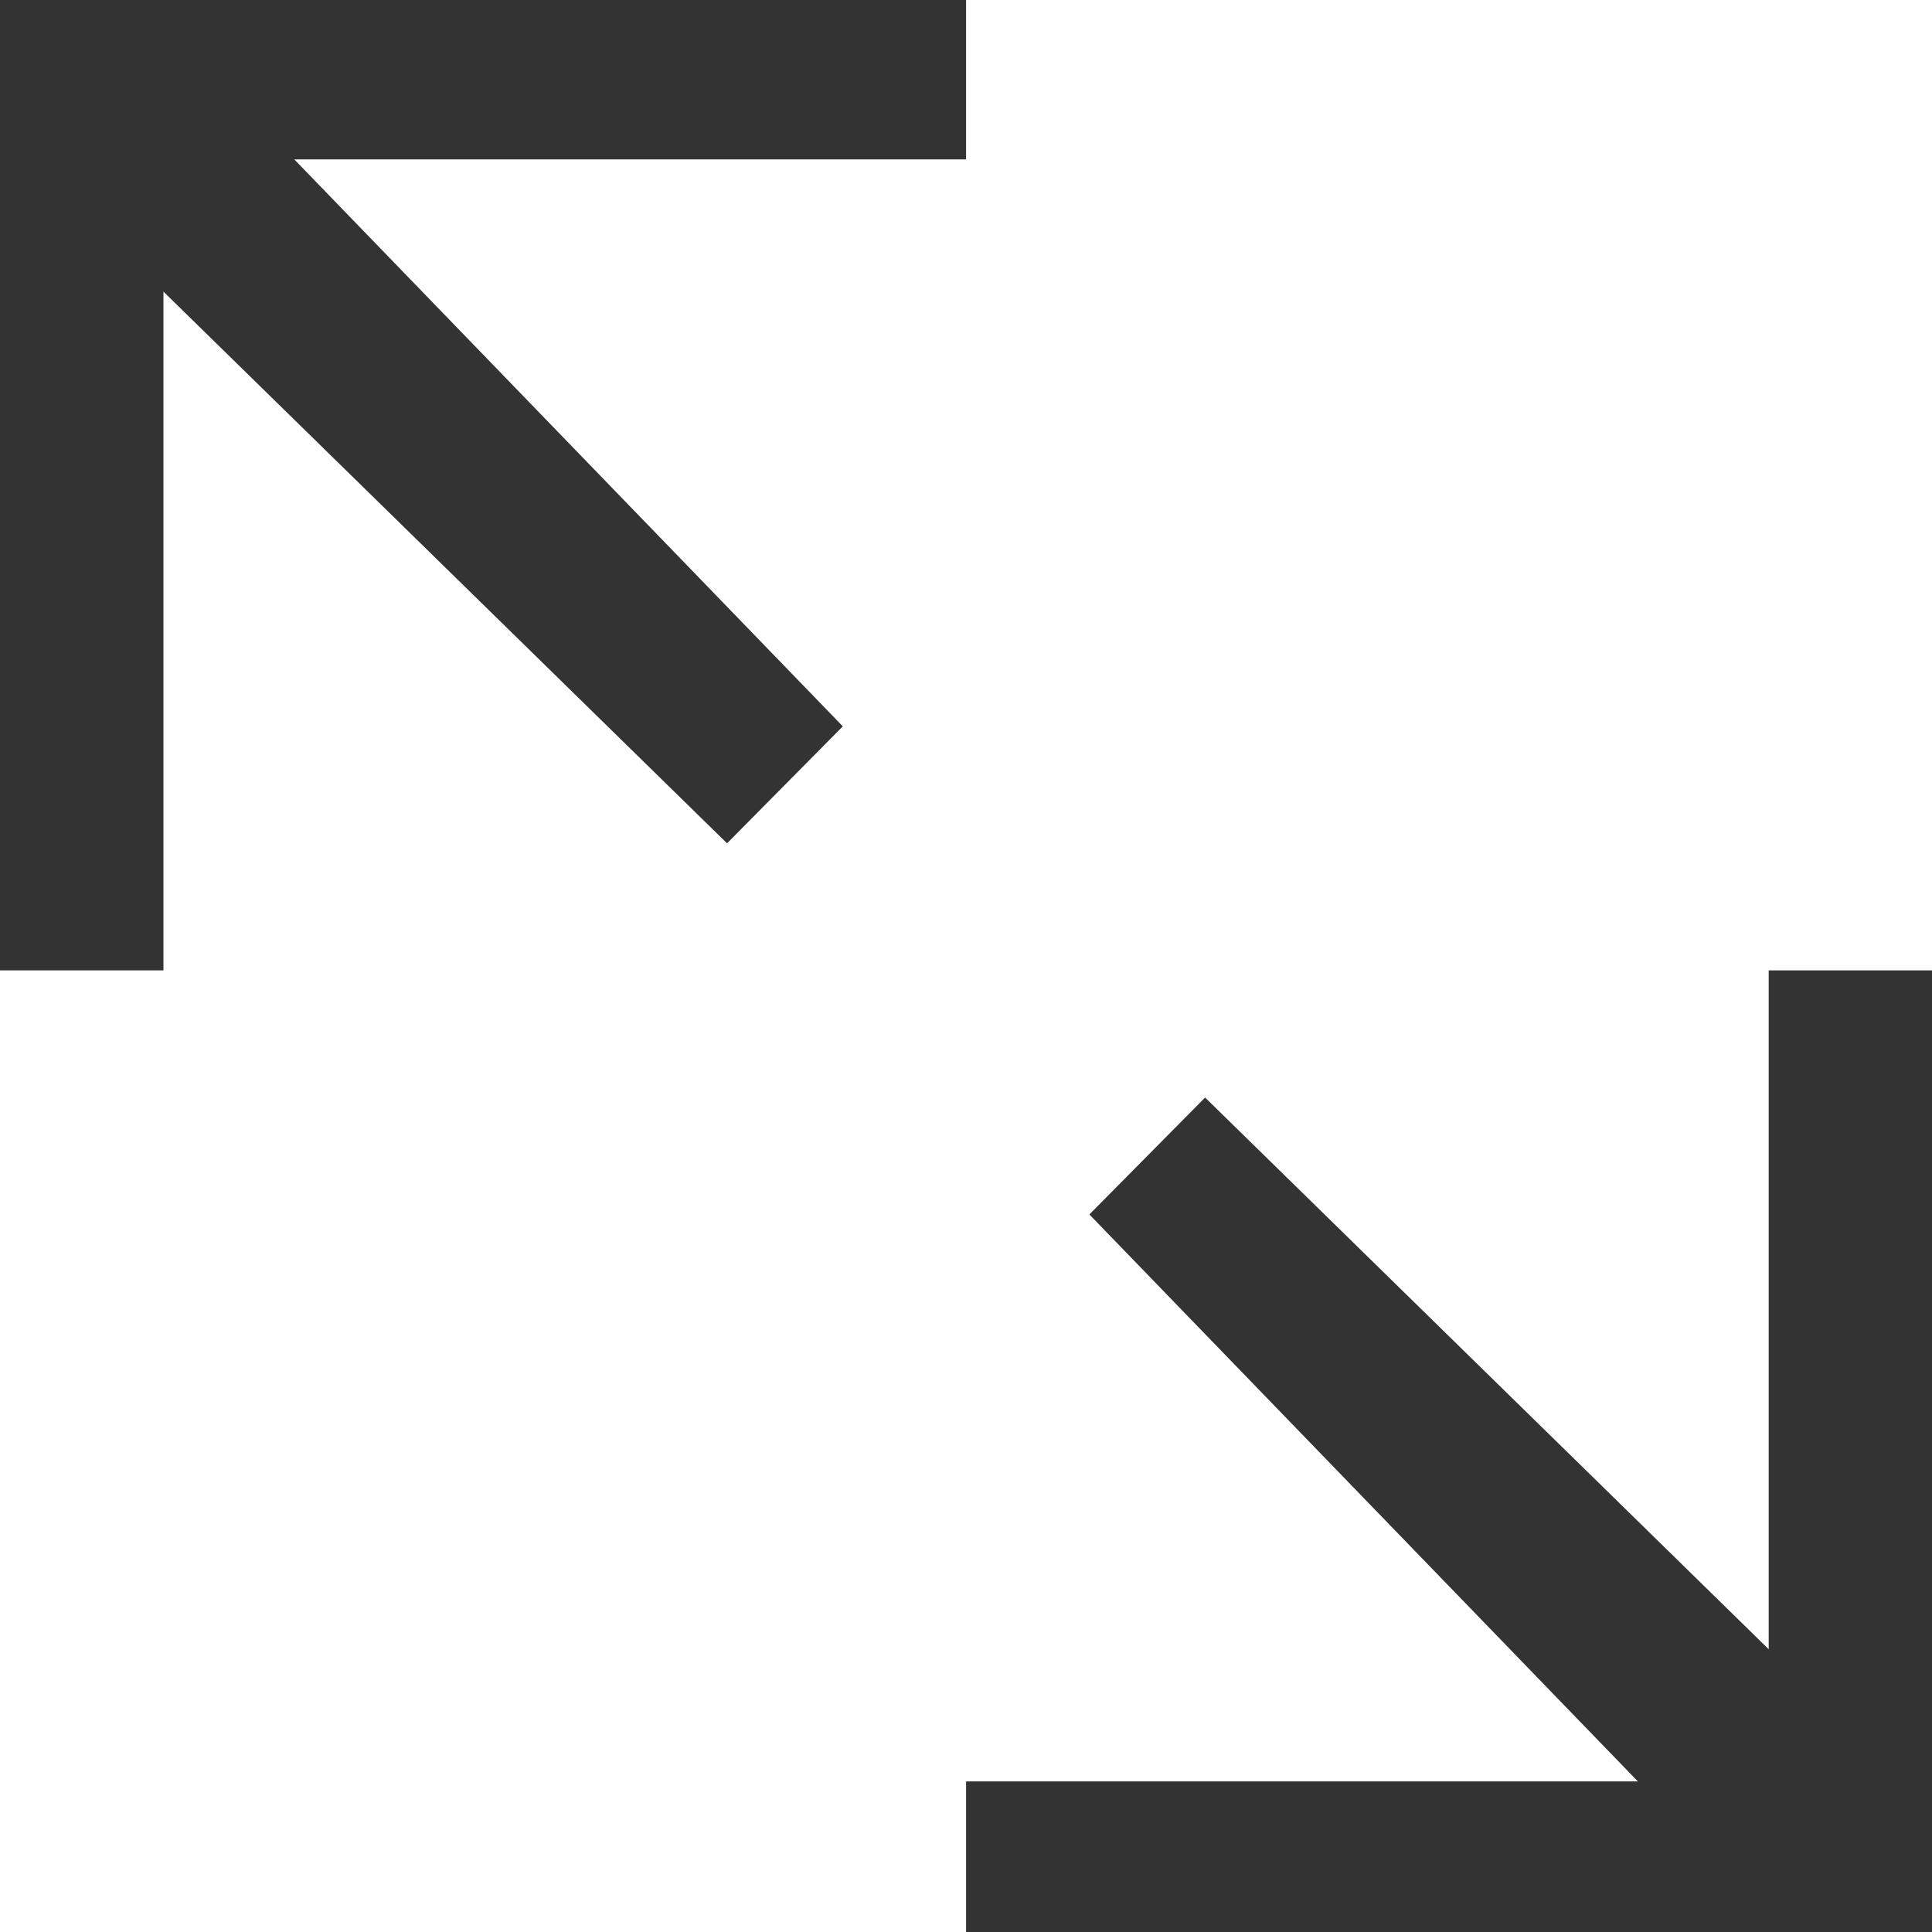
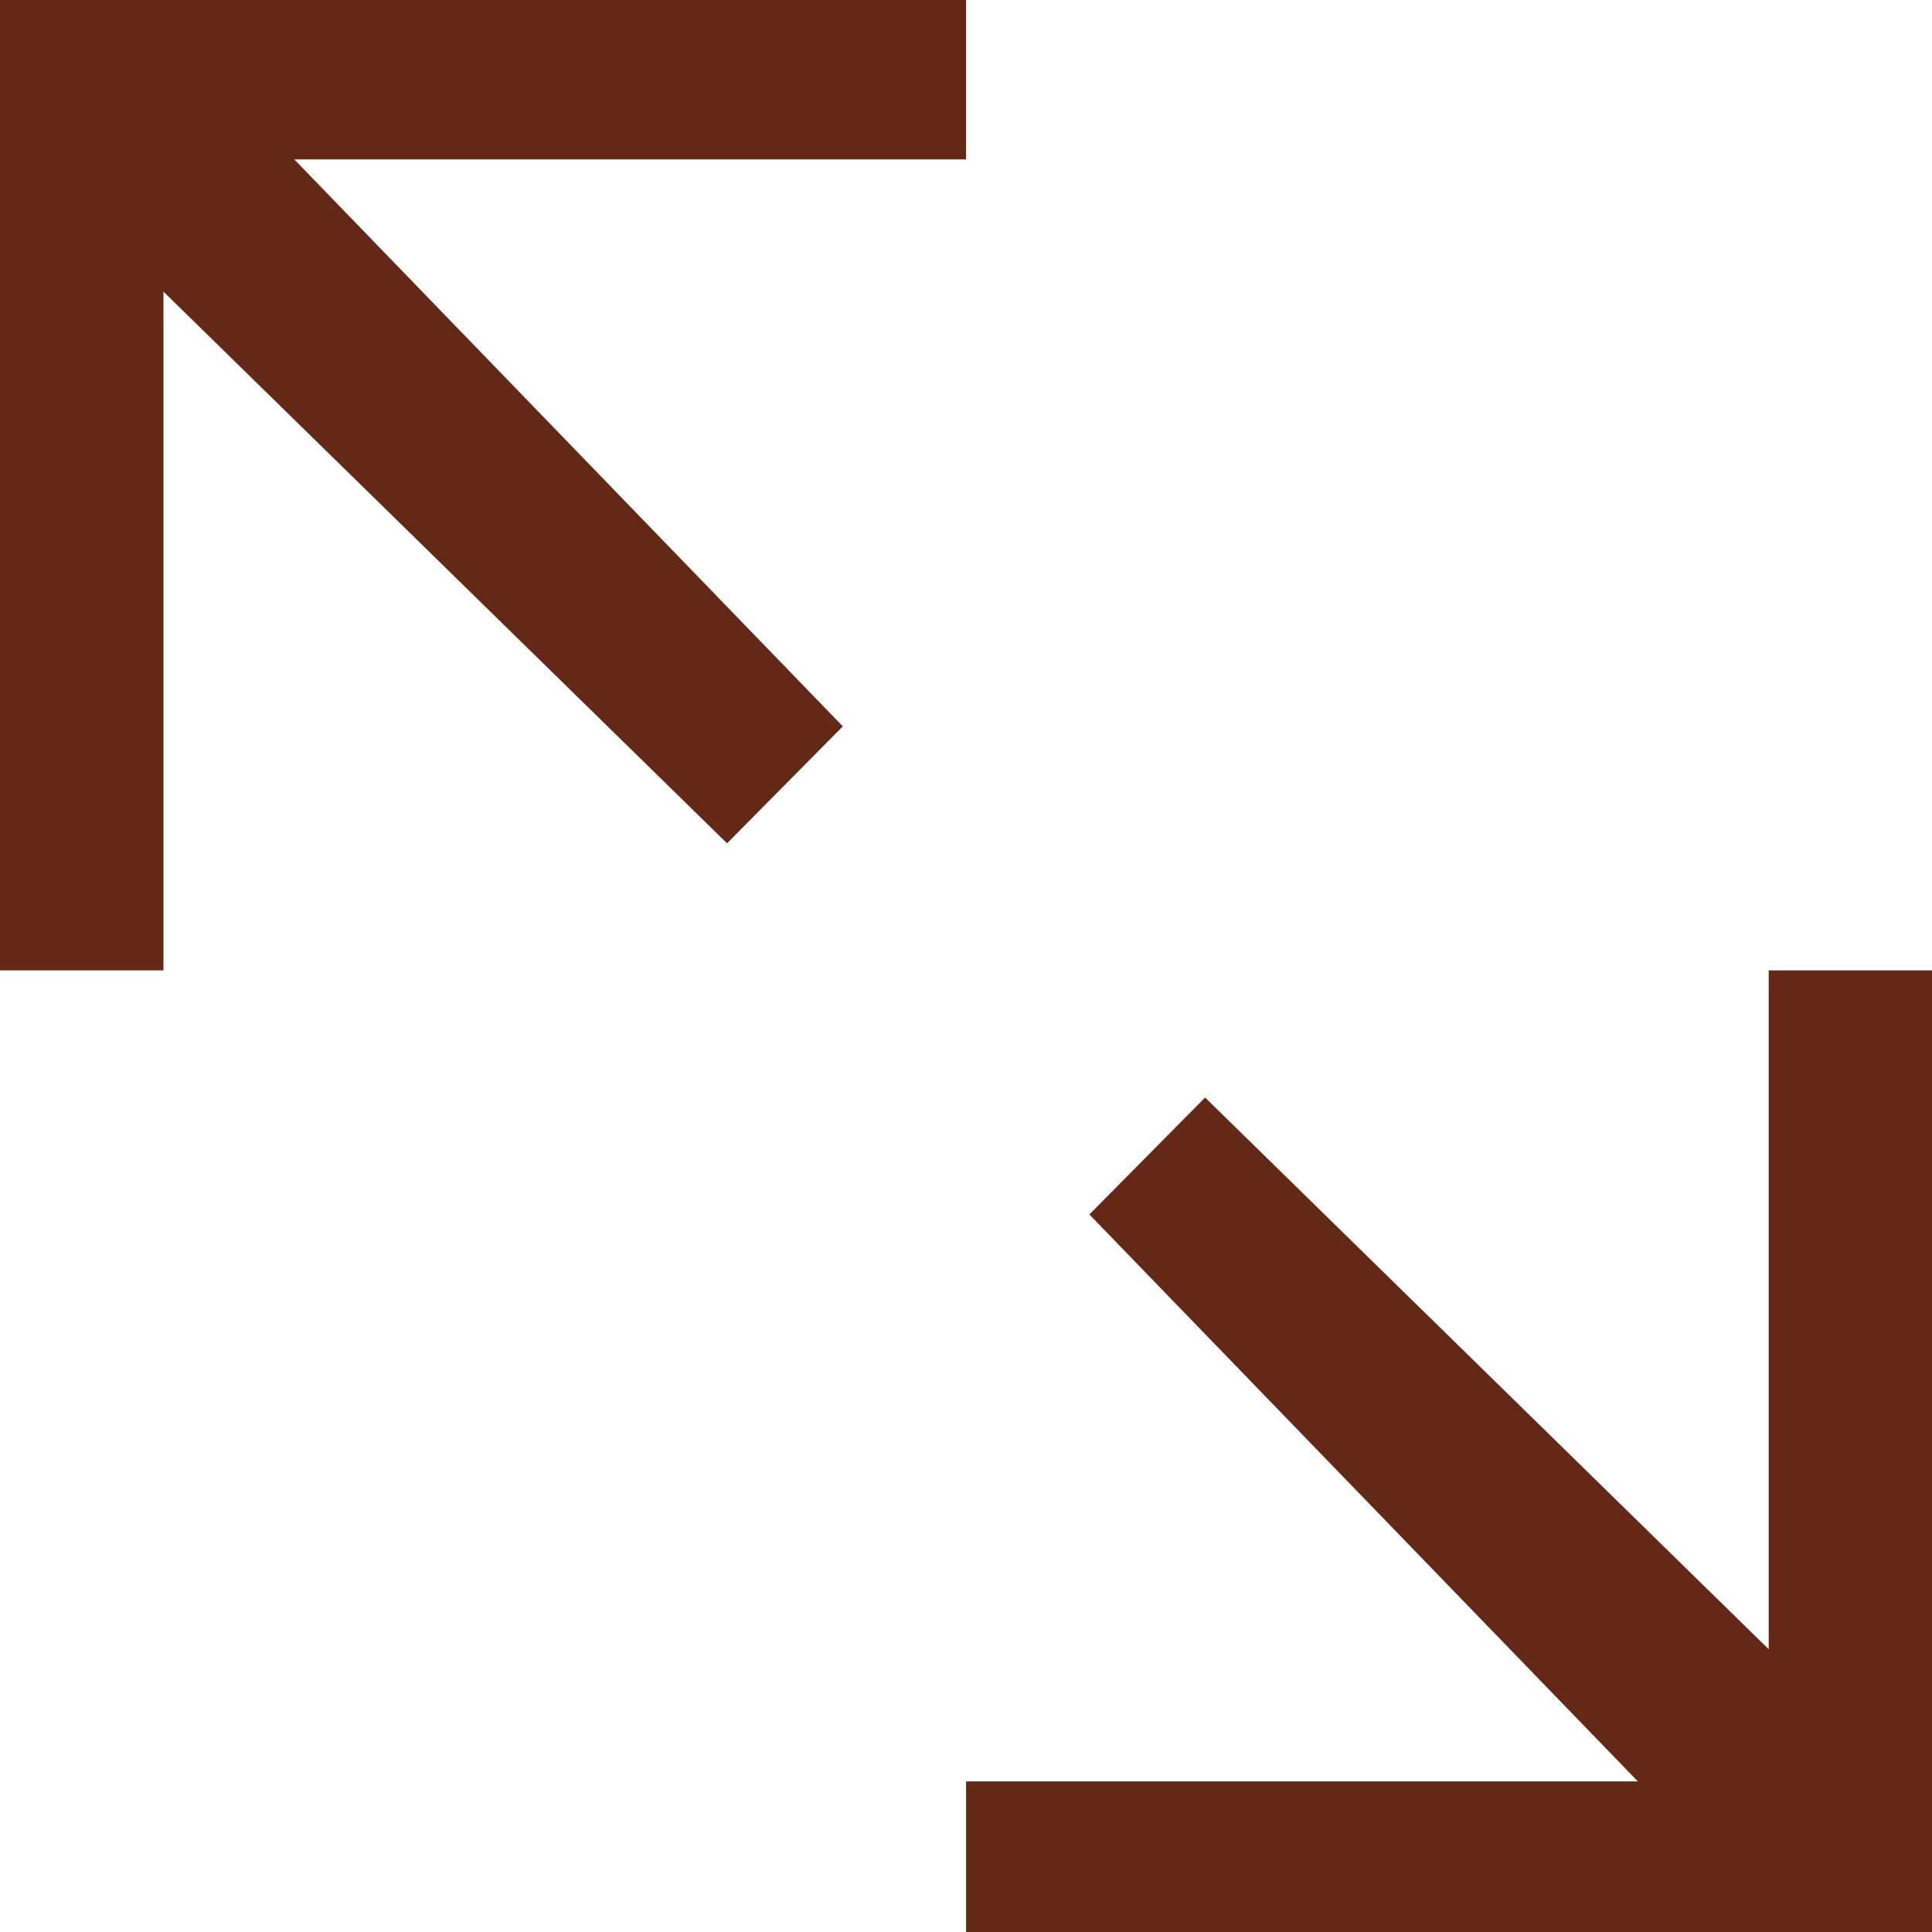
<svg xmlns="http://www.w3.org/2000/svg" width="100%" height="100%" viewBox="0 0 50 50" version="1.1" xml:space="preserve" style="fill-rule:evenodd;clip-rule:evenodd;stroke-linejoin:round;stroke-miterlimit:1.414;">
  <g id="Layer1">
-     <path id="path9398" d="M-0.002,-0.151L-0.002,25.114L4.23,25.114L4.23,7.547L18.816,21.825L21.812,18.798L7.616,4.125L25.002,4.125L25.002,-0.151L-0.002,-0.151L-0.002,-0.151ZM45.774,25.114L45.774,42.682L31.188,28.404L28.193,31.43L42.388,46.103L25.002,46.103L25.002,50.38L50.007,50.38L50.007,25.114L45.774,25.114L45.774,25.114Z" style="fill:rgb(51,51,51);fill-rule:nonzero;" />
+     <path id="path9398" d="M-0.002,-0.151L-0.002,25.114L4.23,25.114L4.23,7.547L18.816,21.825L21.812,18.798L7.616,4.125L25.002,4.125L25.002,-0.151L-0.002,-0.151L-0.002,-0.151ZM45.774,25.114L45.774,42.682L31.188,28.404L28.193,31.43L42.388,46.103L25.002,46.103L25.002,50.38L50.007,50.38L50.007,25.114L45.774,25.114L45.774,25.114Z" style="fill:rgb(99,40,22);fill-rule:nonzero;" />
  </g>
</svg>
